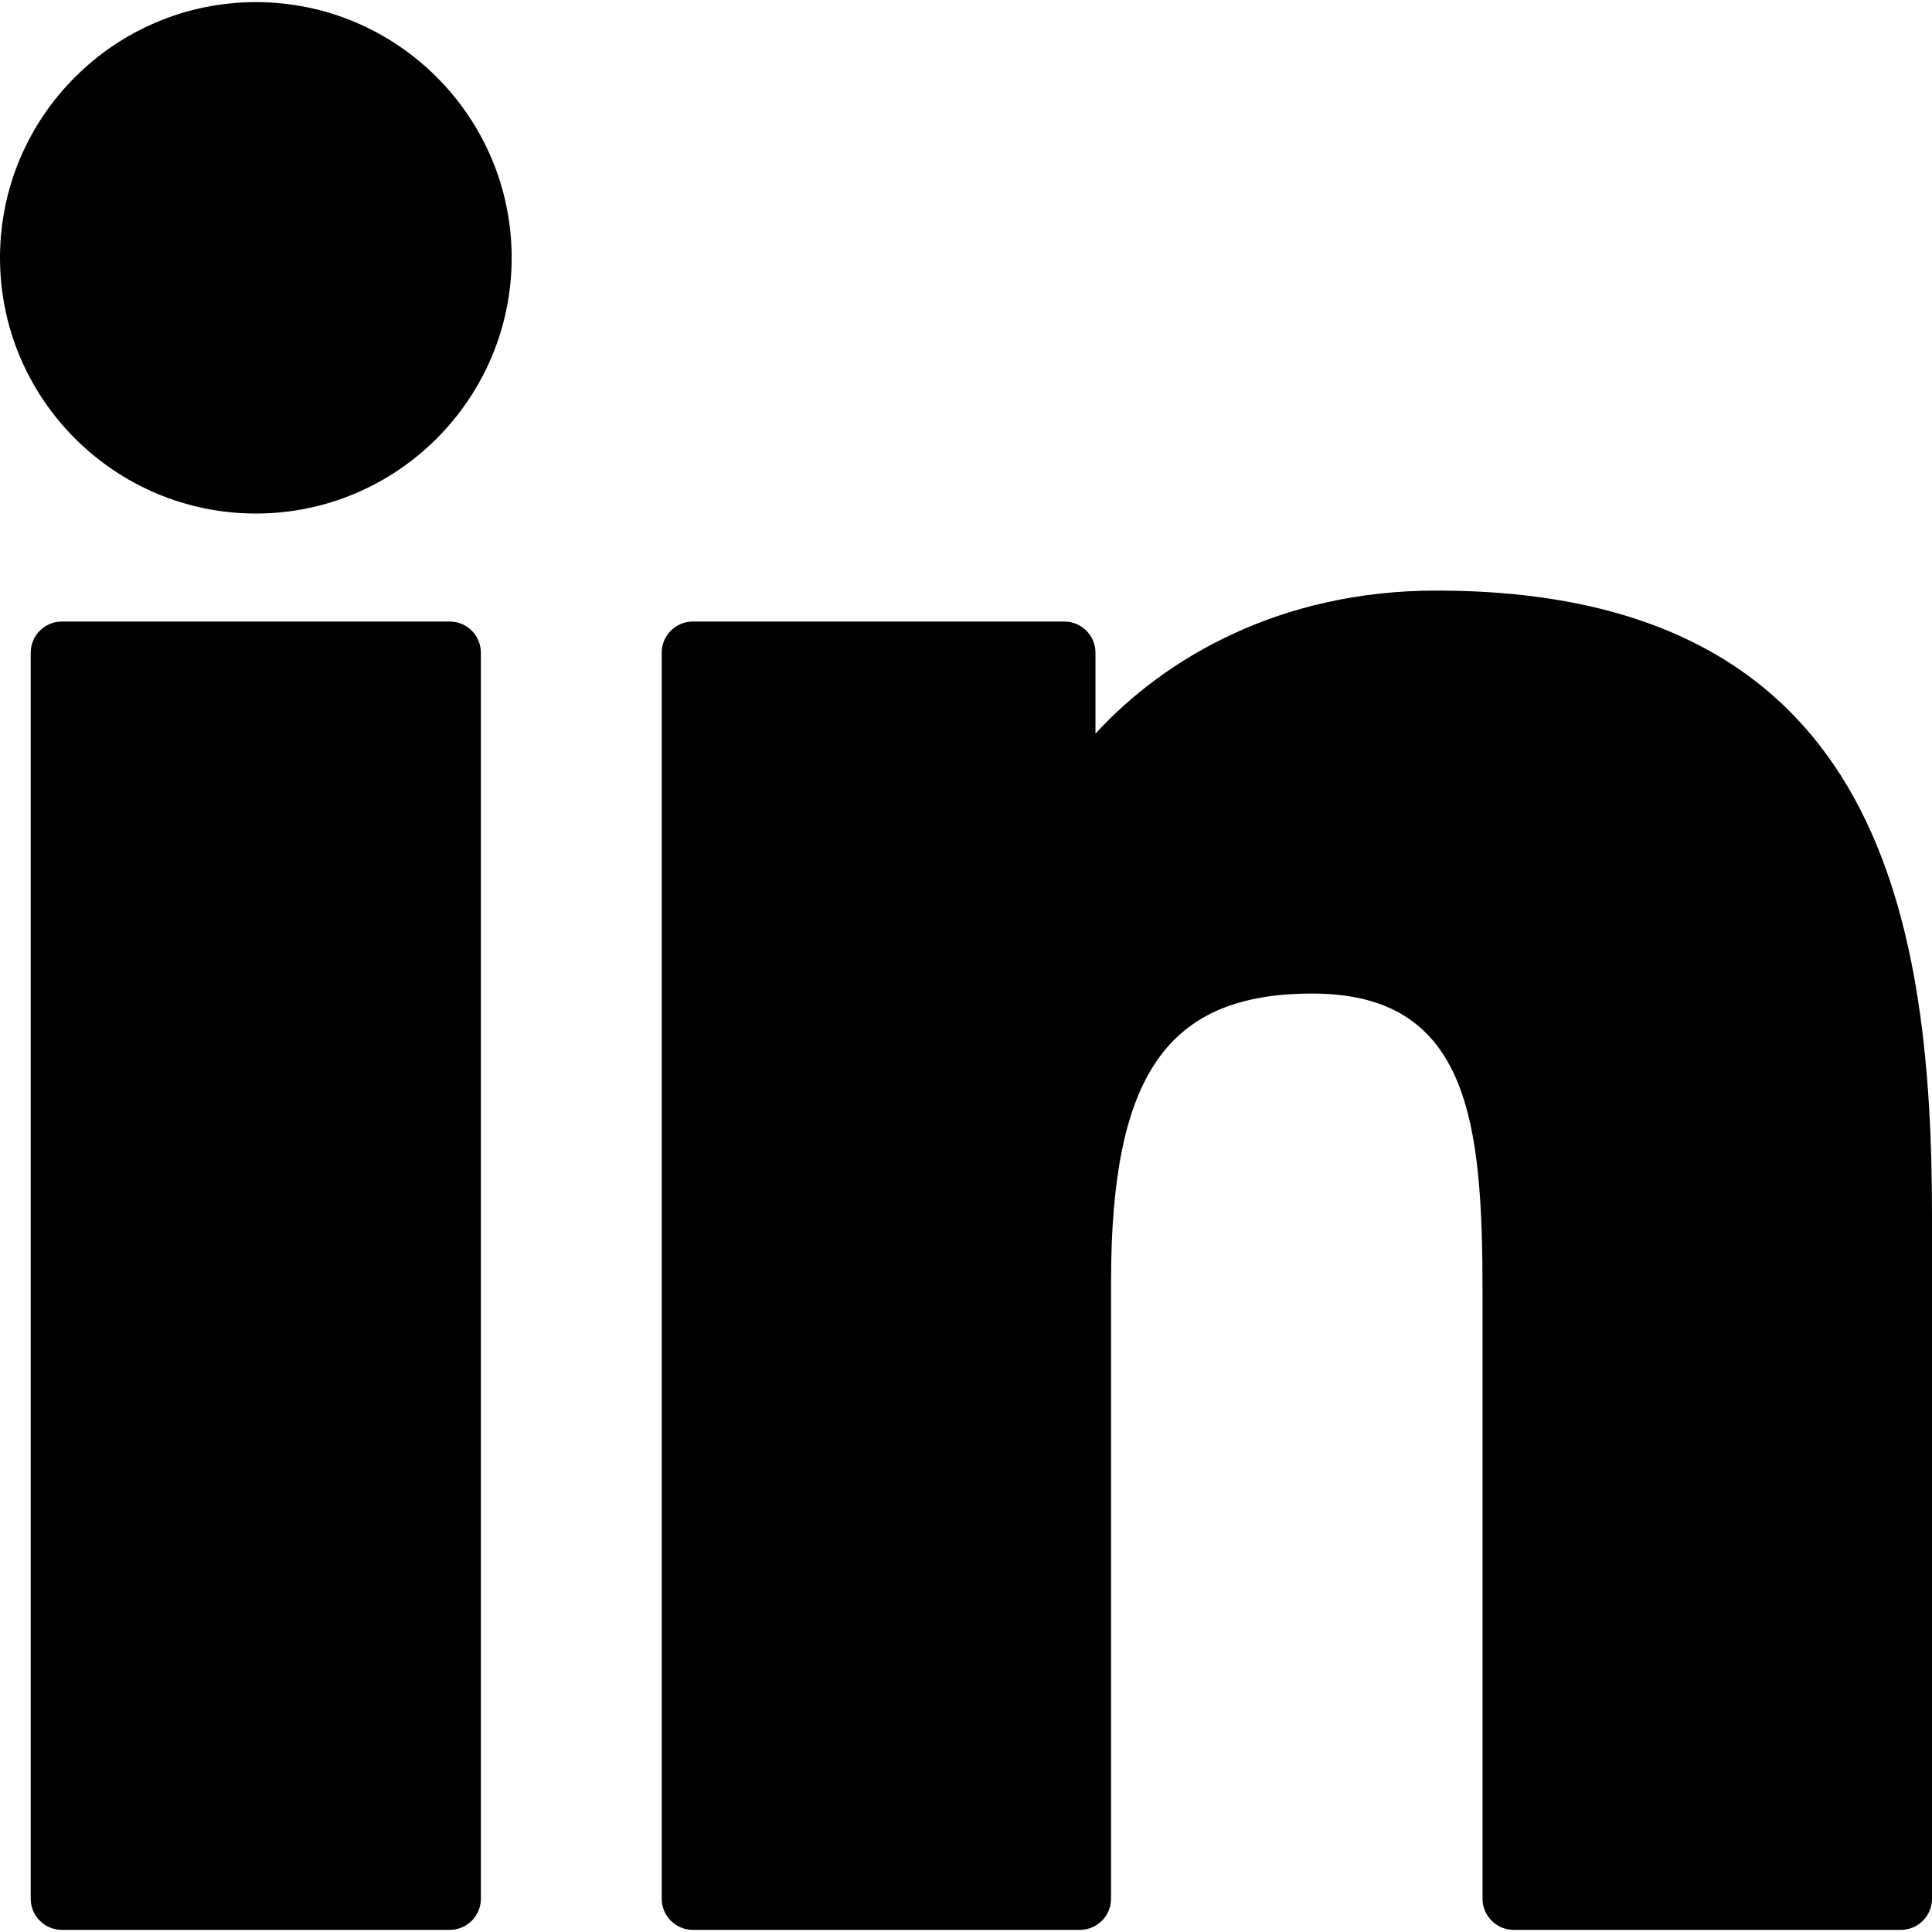
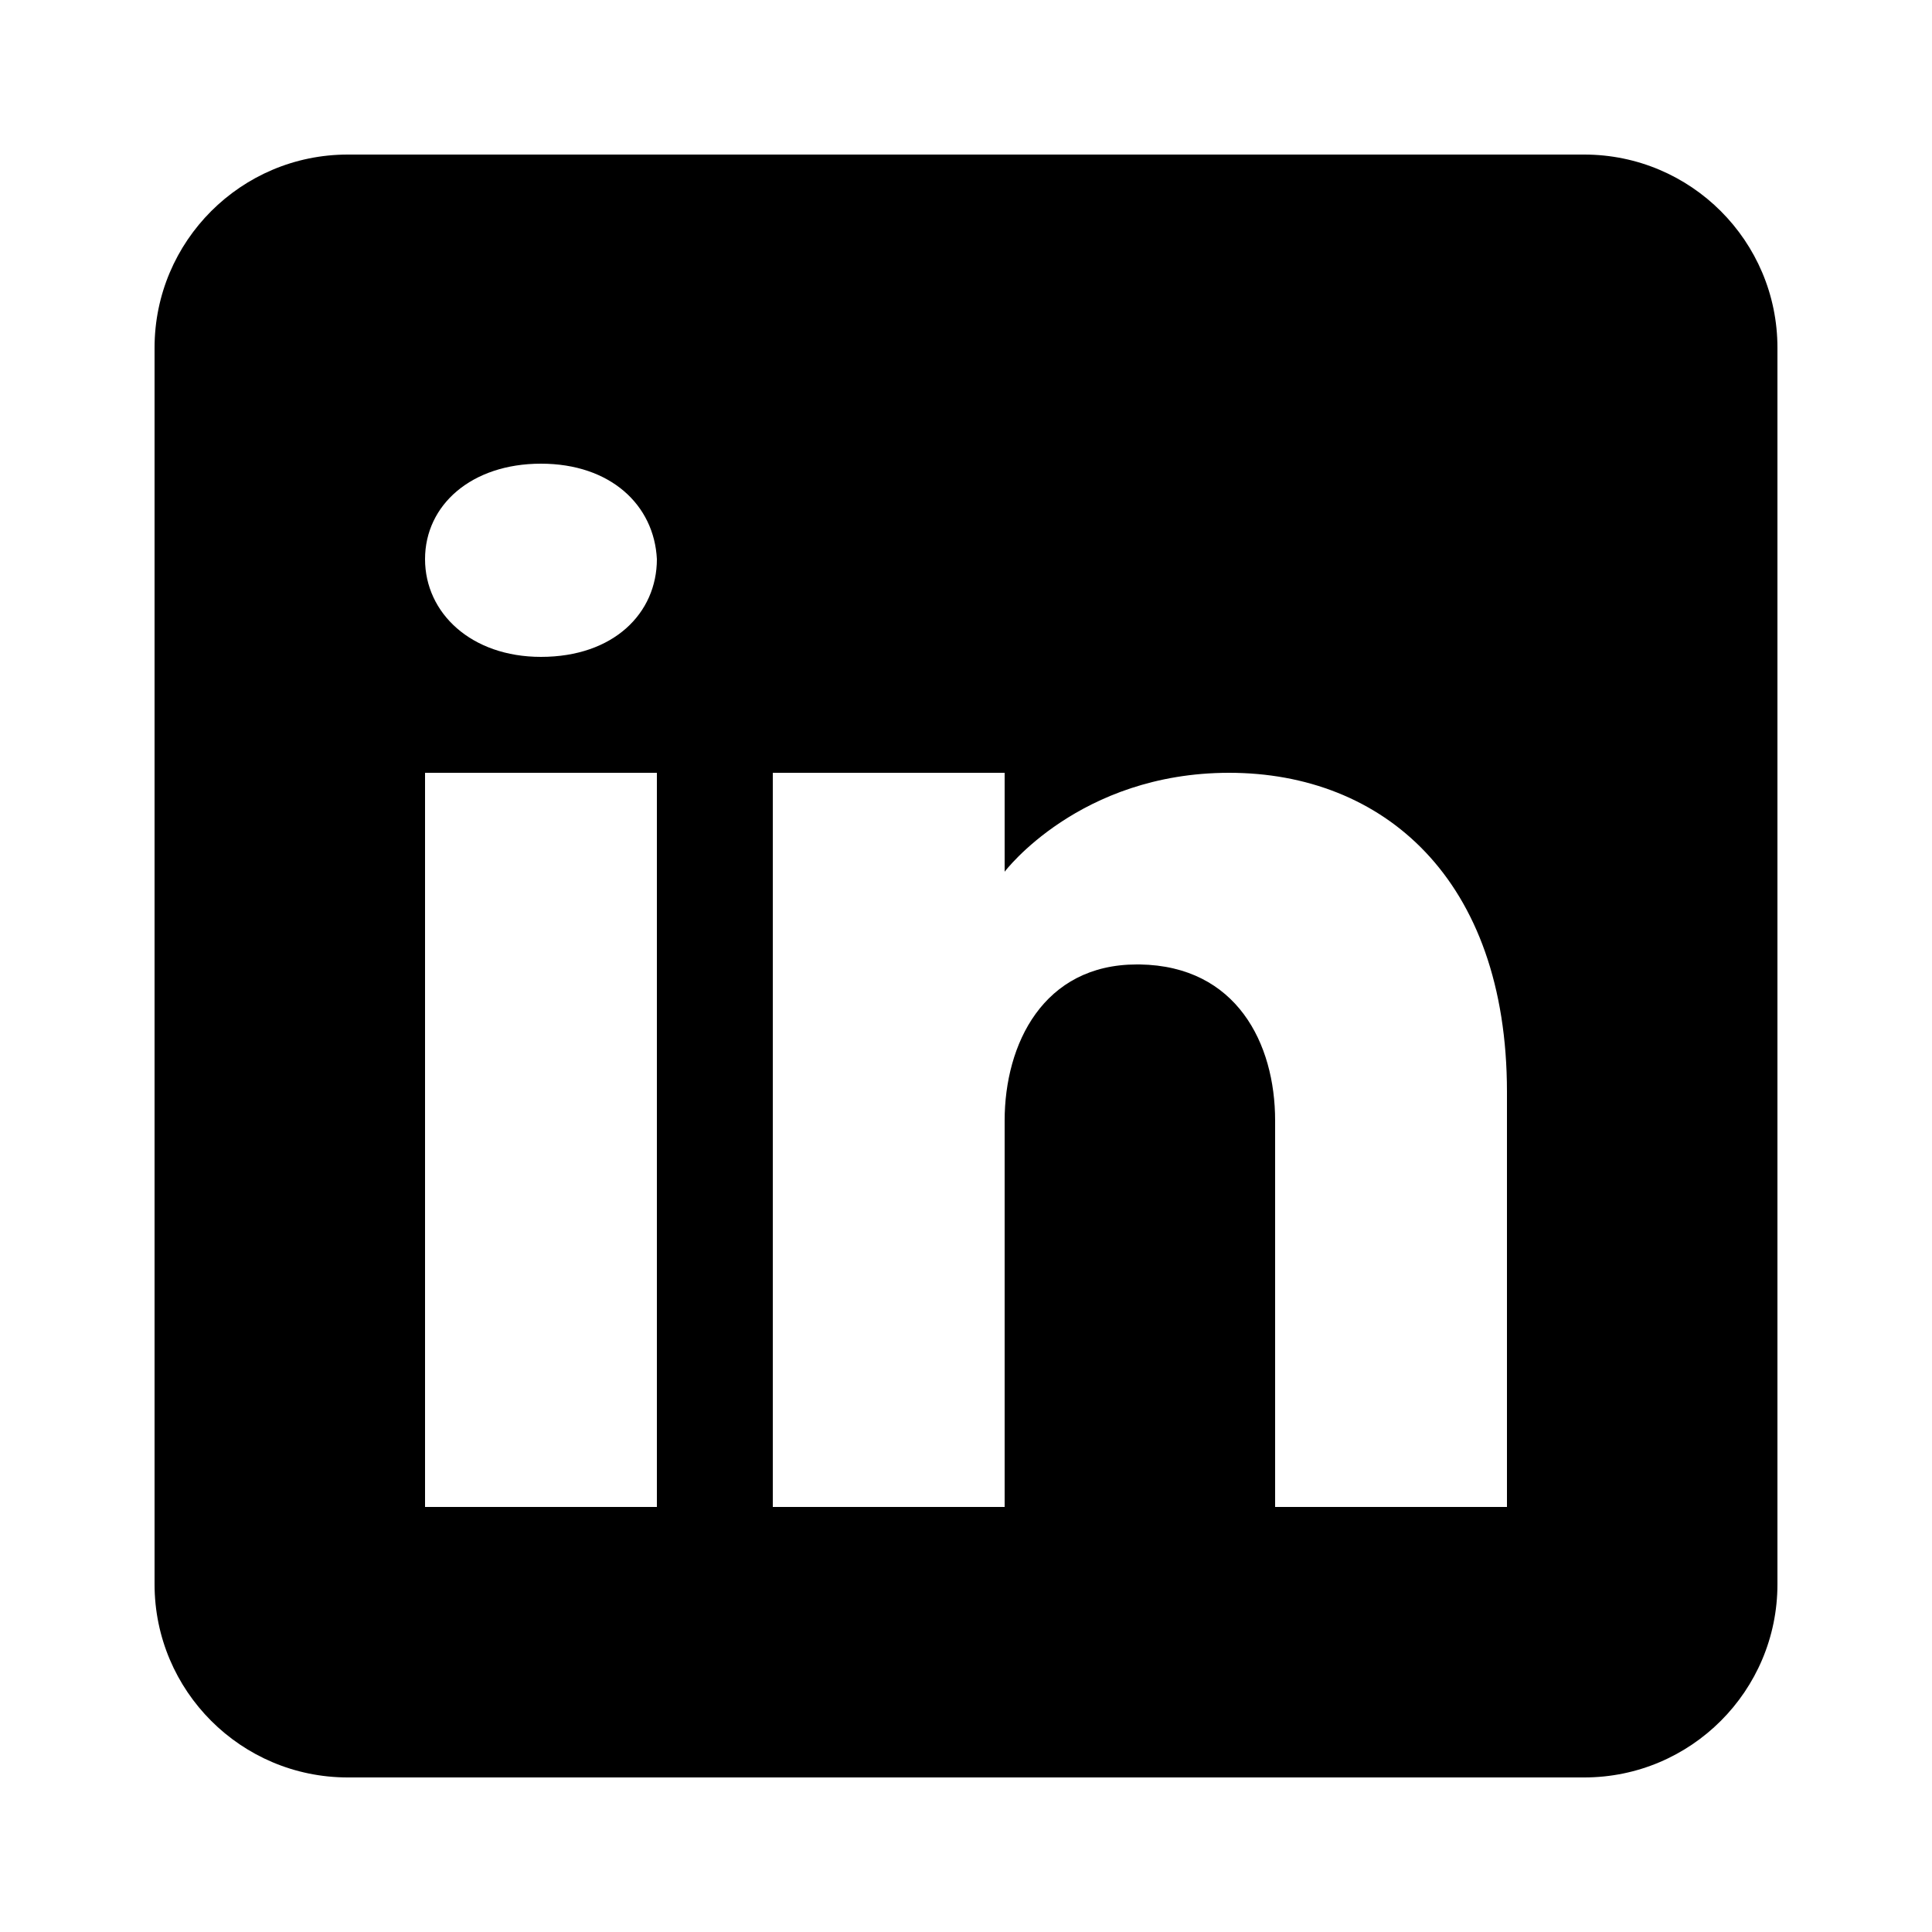
- <svg xmlns="http://www.w3.org/2000/svg" fill="#000000" height="800px" width="800px" version="1.1" id="Layer_1" viewBox="0 0 310 310" xml:space="preserve">
-   <g id="XMLID_801_">
-     <path id="XMLID_802_" d="M72.16,99.73H9.927c-2.762,0-5,2.239-5,5v199.928c0,2.762,2.238,5,5,5H72.16c2.762,0,5-2.238,5-5V104.73   C77.16,101.969,74.922,99.73,72.16,99.73z" />
-     <path id="XMLID_803_" d="M41.066,0.341C18.422,0.341,0,18.743,0,41.362C0,63.991,18.422,82.4,41.066,82.4   c22.626,0,41.033-18.41,41.033-41.038C82.1,18.743,63.692,0.341,41.066,0.341z" />
-     <path id="XMLID_804_" d="M230.454,94.761c-24.995,0-43.472,10.745-54.679,22.954V104.73c0-2.761-2.238-5-5-5h-59.599   c-2.762,0-5,2.239-5,5v199.928c0,2.762,2.238,5,5,5h62.097c2.762,0,5-2.238,5-5v-98.918c0-33.333,9.054-46.319,32.29-46.319   c25.306,0,27.317,20.818,27.317,48.034v97.204c0,2.762,2.238,5,5,5H305c2.762,0,5-2.238,5-5V194.995   C310,145.43,300.549,94.761,230.454,94.761z" />
-   </g>
+ <svg xmlns="http://www.w3.org/2000/svg" viewBox="0 0 50 50" width="50px" height="50px">
+   <path d="M41,4H9C6.24,4,4,6.24,4,9v32c0,2.76,2.24,5,5,5h32c2.76,0,5-2.24,5-5V9C46,6.24,43.76,4,41,4z M17,20v19h-6V20H17z M11,14.47c0-1.4,1.2-2.47,3-2.47s2.93,1.07,3,2.47c0,1.4-1.12,2.53-3,2.53C12.2,17,11,15.87,11,14.47z M39,39h-6c0,0,0-9.26,0-10 c0-2-1-4-3.5-4.04h-0.08C27,24.96,26,27.02,26,29c0,0.91,0,10,0,10h-6V20h6v2.56c0,0,1.93-2.56,5.81-2.56 c3.97,0,7.19,2.73,7.19,8.26V39z" />
</svg>
